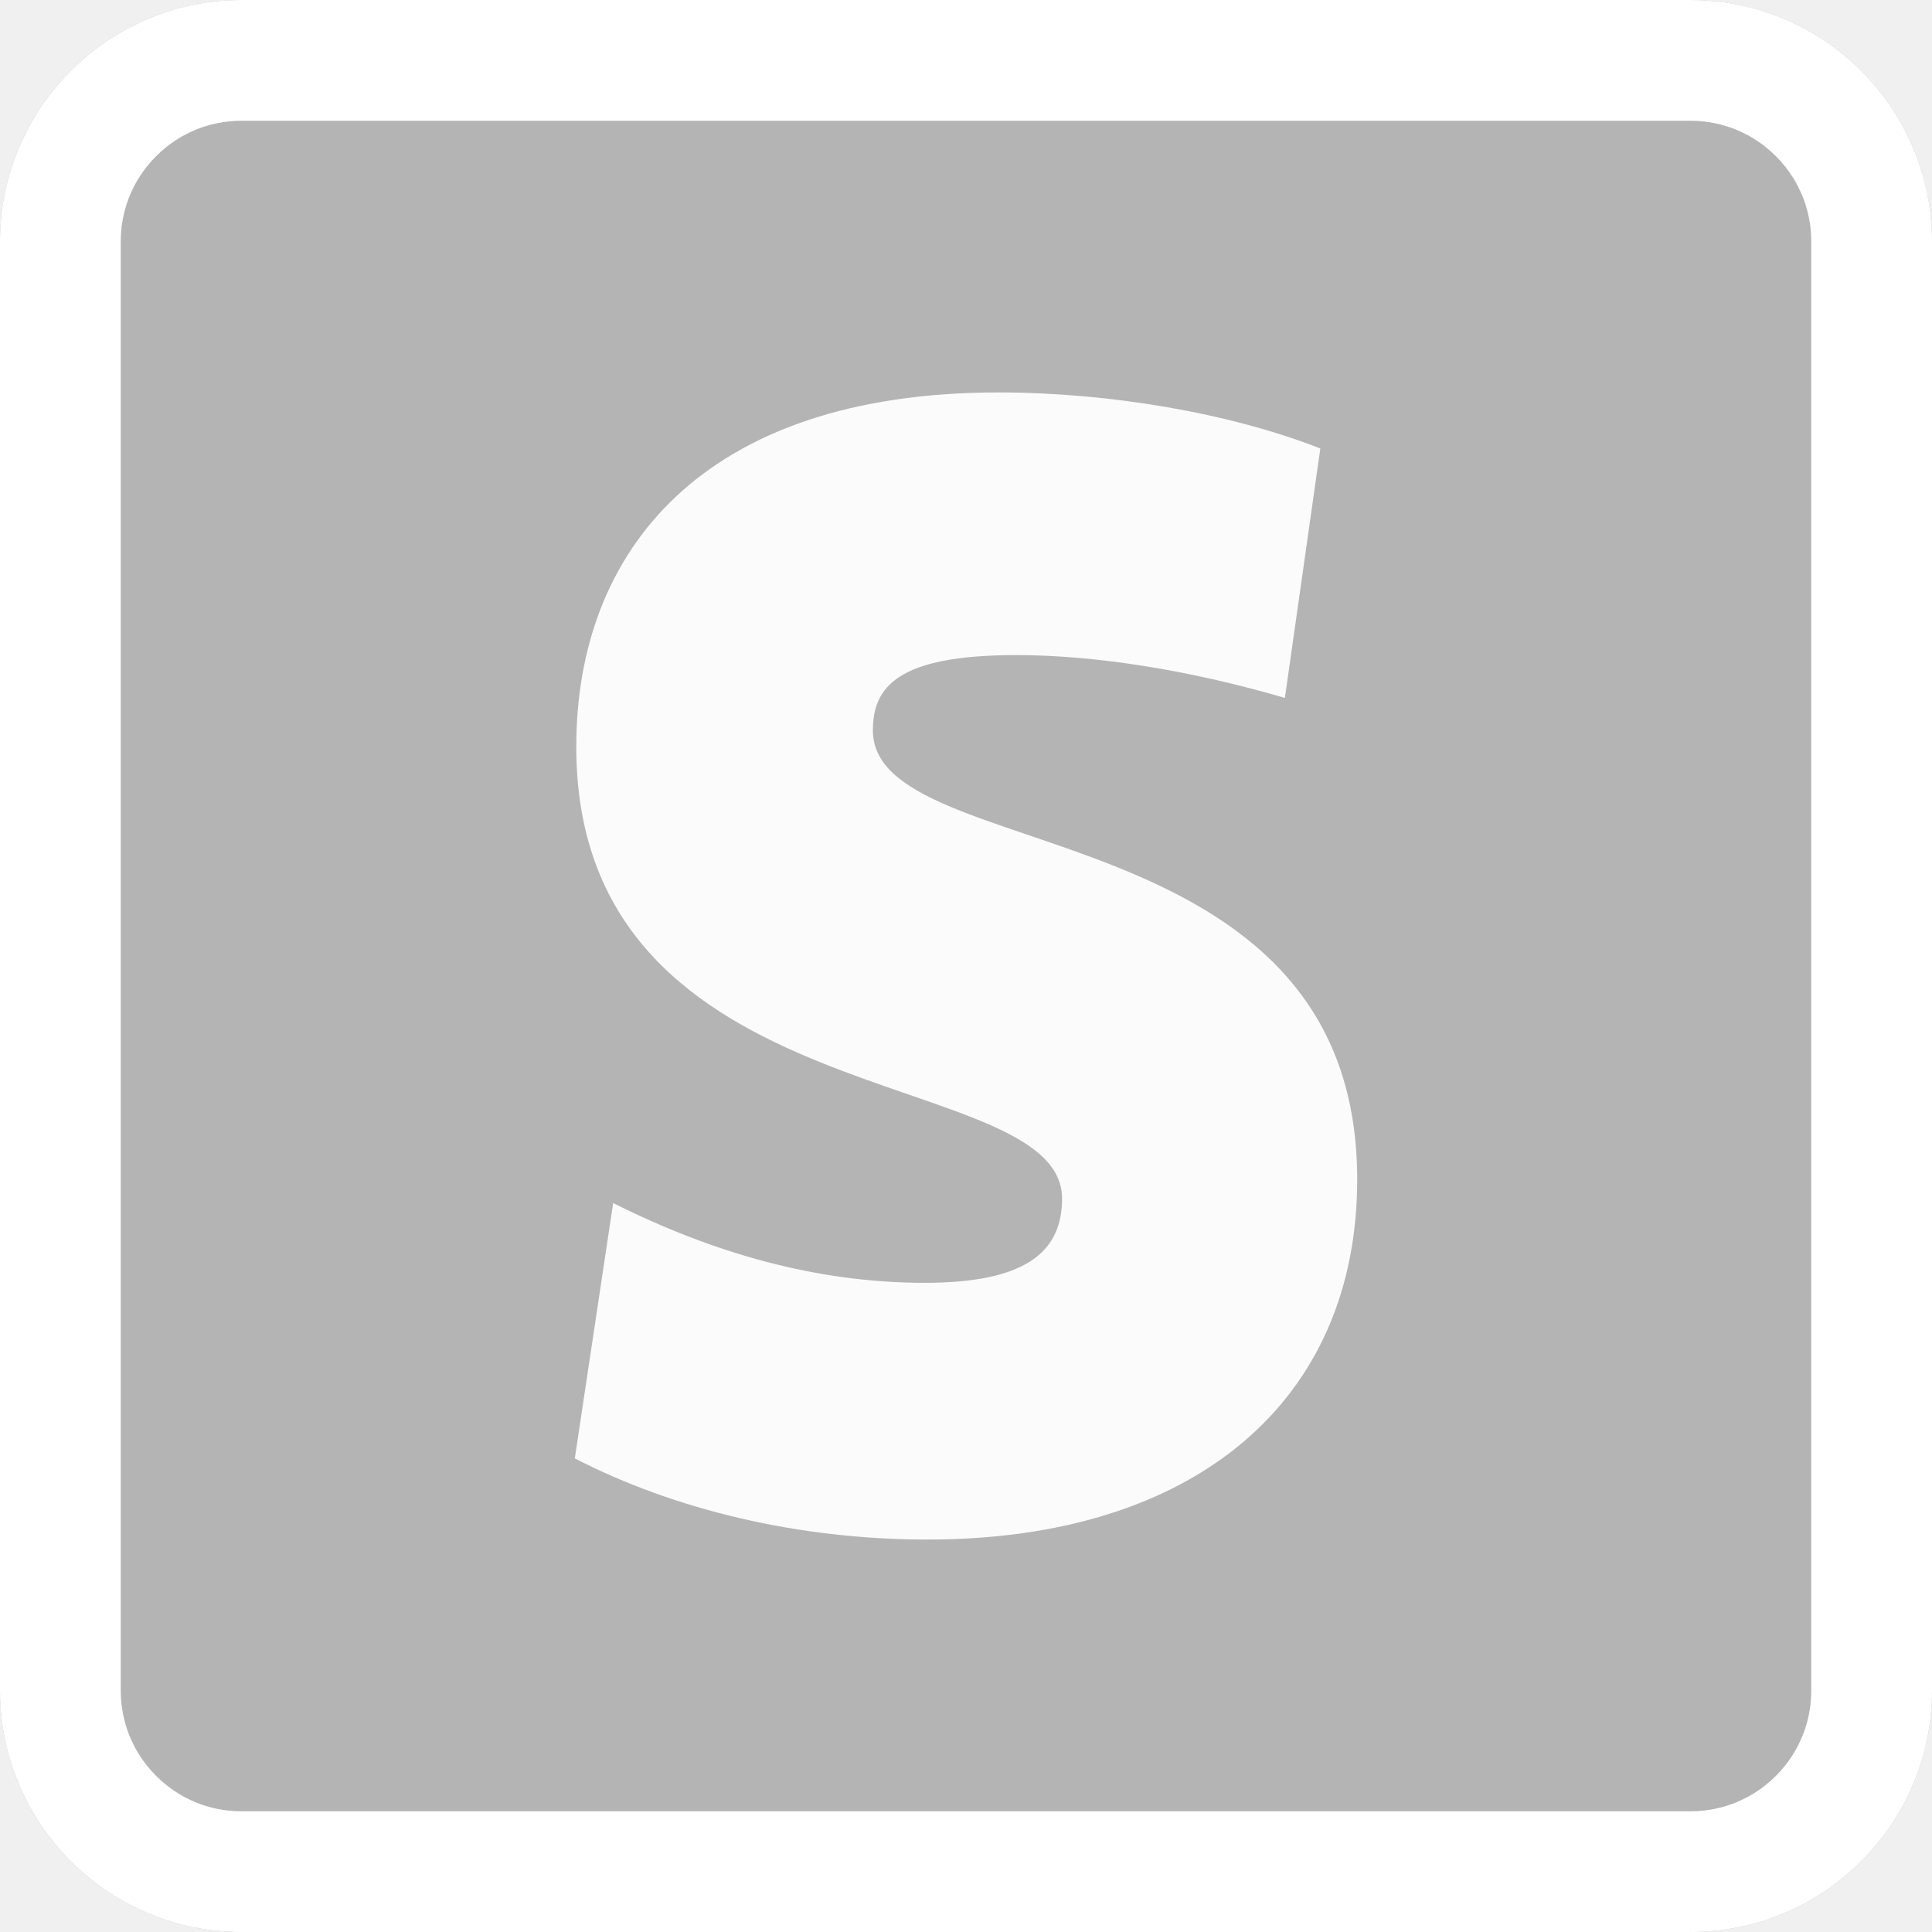
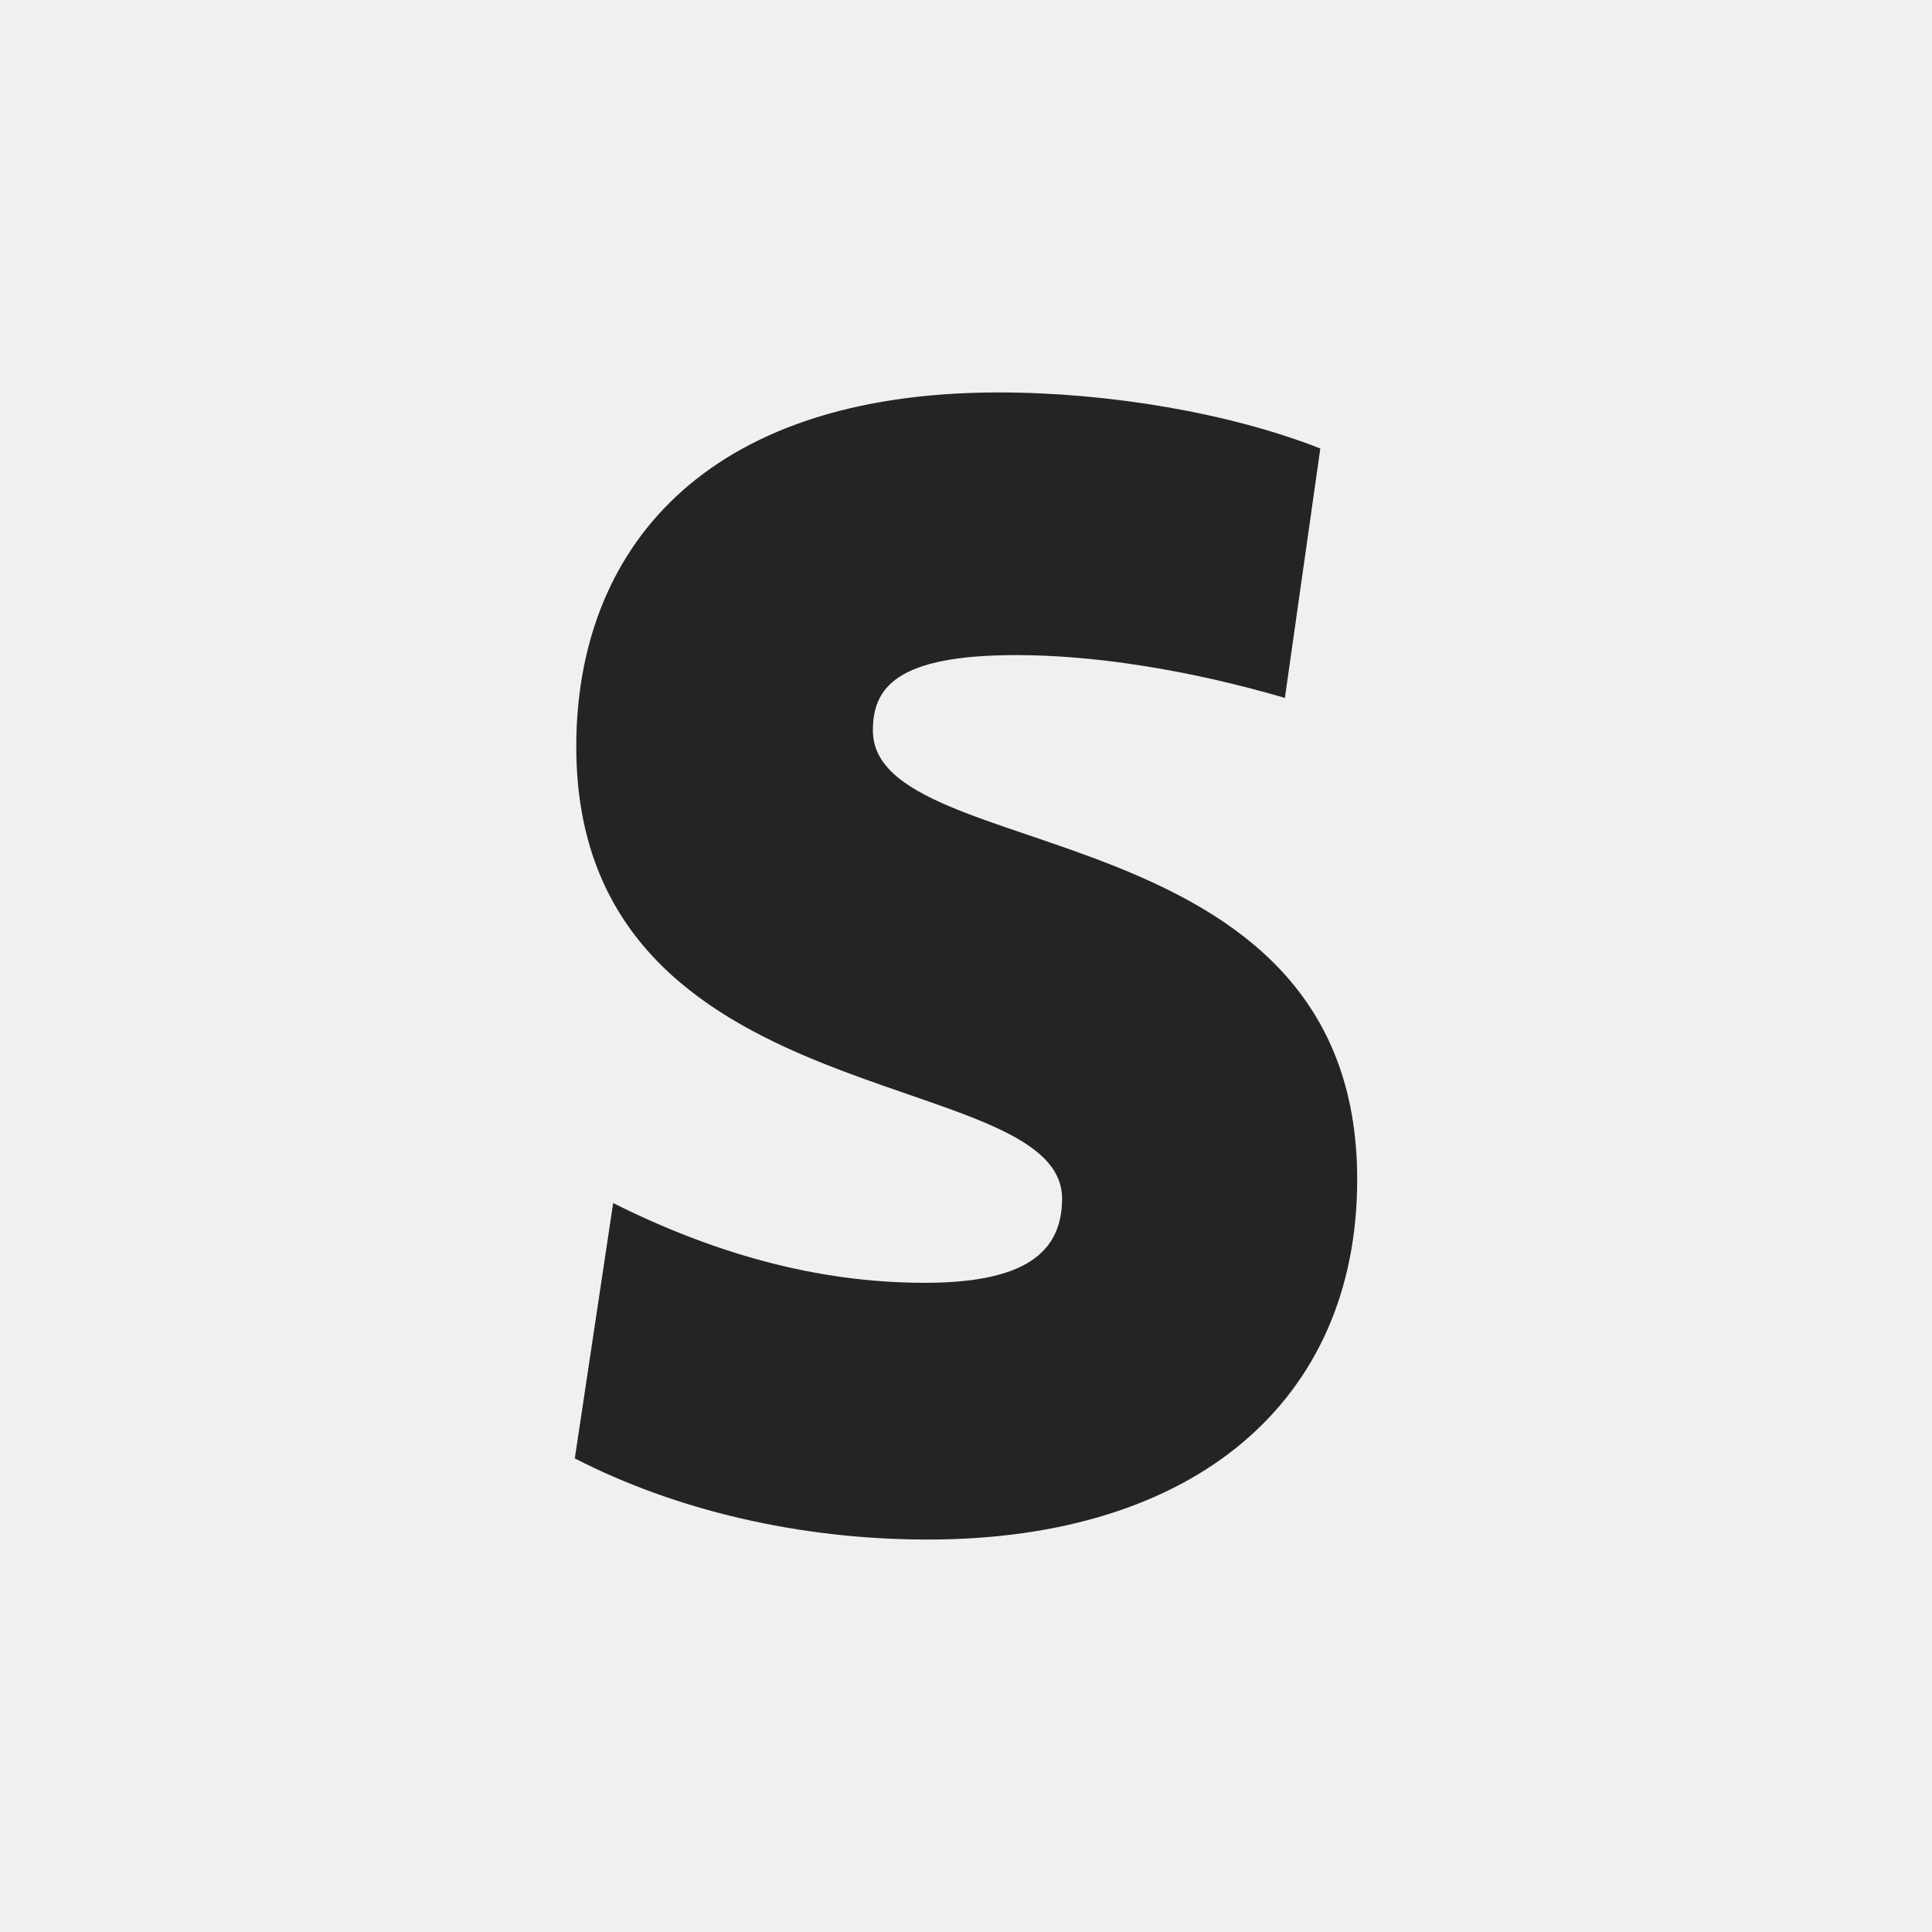
<svg xmlns="http://www.w3.org/2000/svg" width="100%" height="100%" viewBox="0 0 32 32" version="1.1" xml:space="preserve" style="fill-rule:evenodd;clip-rule:evenodd;stroke-linejoin:round;stroke-miterlimit:1.414;">
  <g transform="matrix(1,0,0,1,-72,-178)">
    <g id="solo_off" transform="matrix(1,0,0,1,72,178)">
      <rect x="0" y="0" width="32" height="32" style="fill:none;" />
-       <clipPath id="_clip1">
-         <rect x="0" y="0" width="32" height="32" />
-       </clipPath>
-       <g clip-path="url(#_clip1)">
-         <g transform="matrix(1.23077,0,0,1.23077,-3.69231,-179.692)">
-           <path d="M29,149.25C29,147.456 27.544,146 25.75,146L6.25,146C4.456,146 3,147.456 3,149.25L3,168.75C3,170.544 4.456,172 6.25,172L25.75,172C27.544,172 29,170.544 29,168.75L29,149.25Z" style="fill-opacity:0.251;" />
-           <path d="M25.834,146.001L25.917,146.004L26,146.009L26.082,146.017L26.164,146.026L26.245,146.037L26.325,146.051L26.405,146.066L26.484,146.083L26.562,146.102L26.639,146.123L26.716,146.146L26.792,146.171L26.867,146.197L26.941,146.226L27.015,146.256L27.087,146.287L27.158,146.321L27.229,146.356L27.299,146.392L27.367,146.431L27.435,146.471L27.501,146.512L27.567,146.555L27.631,146.6L27.694,146.646L27.756,146.694L27.817,146.743L27.876,146.793L27.935,146.845L27.992,146.898L28.048,146.952L28.102,147.008L28.155,147.065L28.207,147.124L28.257,147.183L28.306,147.244L28.354,147.306L28.4,147.369L28.445,147.433L28.488,147.499L28.529,147.565L28.569,147.633L28.608,147.701L28.644,147.771L28.679,147.842L28.713,147.913L28.744,147.985L28.774,148.059L28.803,148.133L28.829,148.208L28.854,148.284L28.877,148.361L28.898,148.438L28.917,148.516L28.934,148.595L28.949,148.675L28.963,148.755L28.974,148.836L28.983,148.918L28.991,149L28.996,149.083L28.999,149.166L29,149.25L29,168.75L28.999,168.834L28.996,168.917L28.991,169L28.983,169.082L28.974,169.164L28.963,169.245L28.949,169.325L28.934,169.405L28.917,169.484L28.898,169.562L28.877,169.639L28.854,169.716L28.829,169.792L28.803,169.867L28.774,169.941L28.744,170.015L28.713,170.087L28.679,170.158L28.644,170.229L28.608,170.299L28.569,170.367L28.529,170.435L28.488,170.501L28.445,170.567L28.4,170.631L28.354,170.694L28.306,170.756L28.257,170.817L28.207,170.876L28.155,170.935L28.102,170.992L28.048,171.048L27.992,171.102L27.935,171.155L27.876,171.207L27.817,171.257L27.756,171.306L27.694,171.354L27.631,171.4L27.567,171.445L27.501,171.488L27.435,171.529L27.367,171.569L27.299,171.608L27.229,171.644L27.158,171.679L27.087,171.713L27.015,171.744L26.941,171.774L26.867,171.803L26.792,171.829L26.716,171.854L26.639,171.877L26.562,171.898L26.484,171.917L26.405,171.934L26.325,171.949L26.245,171.963L26.164,171.974L26.082,171.983L26,171.991L25.917,171.996L25.834,171.999L25.75,172L6.25,172L6.166,171.999L6.083,171.996L6,171.991L5.918,171.983L5.836,171.974L5.755,171.963L5.675,171.949L5.595,171.934L5.516,171.917L5.438,171.898L5.361,171.877L5.284,171.854L5.208,171.829L5.133,171.803L5.059,171.774L4.985,171.744L4.913,171.713L4.842,171.679L4.771,171.644L4.701,171.608L4.633,171.569L4.565,171.529L4.499,171.488L4.433,171.445L4.369,171.4L4.306,171.354L4.244,171.306L4.183,171.257L4.124,171.207L4.065,171.155L4.008,171.102L3.952,171.048L3.898,170.992L3.845,170.935L3.793,170.876L3.743,170.817L3.694,170.756L3.646,170.694L3.6,170.631L3.555,170.567L3.512,170.501L3.471,170.435L3.431,170.367L3.392,170.299L3.356,170.229L3.321,170.158L3.287,170.087L3.256,170.015L3.226,169.941L3.197,169.867L3.171,169.792L3.146,169.716L3.123,169.639L3.102,169.562L3.083,169.484L3.066,169.405L3.051,169.325L3.037,169.245L3.026,169.164L3.017,169.082L3.009,169L3.004,168.917L3.001,168.834L3,168.75L3,149.25L3.001,149.166L3.004,149.083L3.009,149L3.017,148.918L3.026,148.836L3.037,148.755L3.051,148.675L3.066,148.595L3.083,148.516L3.102,148.438L3.123,148.361L3.146,148.284L3.171,148.208L3.197,148.133L3.226,148.059L3.256,147.985L3.287,147.913L3.321,147.842L3.356,147.771L3.392,147.701L3.431,147.633L3.471,147.565L3.512,147.499L3.555,147.433L3.6,147.369L3.646,147.306L3.694,147.244L3.743,147.183L3.793,147.124L3.845,147.065L3.898,147.008L3.952,146.952L4.008,146.898L4.065,146.845L4.124,146.793L4.183,146.743L4.244,146.694L4.306,146.646L4.369,146.6L4.433,146.555L4.499,146.512L4.565,146.471L4.633,146.431L4.701,146.392L4.771,146.356L4.842,146.321L4.913,146.287L4.985,146.256L5.059,146.226L5.133,146.197L5.208,146.171L5.284,146.146L5.361,146.123L5.438,146.102L5.516,146.083L5.595,146.066L5.675,146.051L5.755,146.037L5.836,146.026L5.918,146.017L6,146.009L6.083,146.004L6.166,146.001L6.25,146L25.75,146L25.834,146.001ZM6.26,147.625L6.207,147.626L6.165,147.627L6.123,147.63L6.082,147.634L6.042,147.638L6.001,147.644L5.961,147.651L5.921,147.658L5.882,147.667L5.843,147.676L5.805,147.687L5.767,147.698L5.729,147.71L5.692,147.723L5.655,147.737L5.619,147.752L5.583,147.768L5.547,147.785L5.512,147.802L5.477,147.82L5.443,147.839L5.409,147.859L5.376,147.88L5.343,147.902L5.311,147.924L5.279,147.947L5.248,147.971L5.218,147.996L5.188,148.021L5.158,148.047L5.13,148.074L5.101,148.101L5.074,148.13L5.047,148.158L5.021,148.188L4.996,148.218L4.971,148.248L4.947,148.279L4.924,148.311L4.902,148.343L4.88,148.376L4.859,148.409L4.839,148.443L4.82,148.477L4.802,148.512L4.785,148.547L4.768,148.583L4.752,148.619L4.737,148.655L4.723,148.692L4.71,148.729L4.698,148.767L4.687,148.805L4.676,148.843L4.667,148.882L4.658,148.921L4.651,148.961L4.644,149.001L4.638,149.041L4.634,149.082L4.63,149.124L4.627,149.165L4.626,149.207L4.625,149.26L4.625,168.74L4.626,168.793L4.627,168.835L4.63,168.876L4.634,168.918L4.638,168.959L4.644,168.999L4.651,169.039L4.658,169.079L4.667,169.118L4.676,169.157L4.687,169.195L4.698,169.233L4.71,169.271L4.723,169.308L4.737,169.345L4.752,169.381L4.768,169.417L4.785,169.453L4.802,169.488L4.82,169.523L4.839,169.557L4.859,169.591L4.88,169.624L4.902,169.657L4.924,169.689L4.947,169.721L4.971,169.752L4.996,169.782L5.021,169.812L5.047,169.842L5.074,169.87L5.101,169.899L5.13,169.926L5.158,169.953L5.188,169.979L5.218,170.004L5.248,170.029L5.279,170.053L5.311,170.076L5.343,170.098L5.376,170.12L5.409,170.141L5.443,170.161L5.477,170.18L5.512,170.198L5.547,170.215L5.583,170.232L5.619,170.248L5.655,170.263L5.692,170.277L5.729,170.29L5.767,170.302L5.805,170.313L5.843,170.324L5.882,170.333L5.921,170.342L5.961,170.349L6.001,170.356L6.041,170.362L6.082,170.366L6.124,170.37L6.165,170.373L6.207,170.374L6.26,170.375L25.74,170.375L25.793,170.374L25.835,170.373L25.876,170.37L25.918,170.366L25.959,170.362L25.999,170.356L26.039,170.349L26.079,170.342L26.118,170.333L26.157,170.324L26.195,170.313L26.233,170.302L26.271,170.29L26.308,170.277L26.345,170.263L26.381,170.248L26.417,170.232L26.453,170.215L26.488,170.198L26.523,170.18L26.557,170.161L26.591,170.141L26.624,170.12L26.657,170.098L26.689,170.076L26.721,170.053L26.752,170.029L26.782,170.004L26.812,169.979L26.842,169.953L26.87,169.926L26.899,169.899L26.926,169.87L26.953,169.842L26.979,169.812L27.004,169.782L27.029,169.752L27.053,169.721L27.076,169.689L27.098,169.657L27.12,169.624L27.141,169.591L27.161,169.557L27.18,169.523L27.198,169.488L27.215,169.453L27.232,169.417L27.248,169.381L27.263,169.345L27.277,169.308L27.29,169.271L27.302,169.233L27.313,169.195L27.324,169.157L27.333,169.118L27.342,169.079L27.349,169.039L27.356,168.999L27.362,168.959L27.366,168.918L27.37,168.876L27.373,168.835L27.374,168.793L27.375,168.74L27.375,149.26L27.374,149.207L27.373,149.165L27.37,149.124L27.366,149.082L27.362,149.041L27.356,149.001L27.349,148.961L27.342,148.921L27.333,148.882L27.324,148.843L27.313,148.805L27.302,148.767L27.29,148.729L27.277,148.692L27.263,148.655L27.248,148.619L27.232,148.583L27.215,148.547L27.198,148.512L27.18,148.477L27.161,148.443L27.141,148.409L27.12,148.376L27.098,148.343L27.076,148.311L27.053,148.279L27.029,148.248L27.004,148.218L26.979,148.188L26.953,148.158L26.926,148.13L26.899,148.101L26.87,148.074L26.842,148.047L26.812,148.021L26.782,147.996L26.752,147.971L26.721,147.947L26.689,147.924L26.657,147.902L26.624,147.88L26.591,147.859L26.557,147.839L26.523,147.82L26.488,147.802L26.453,147.785L26.417,147.768L26.381,147.752L26.345,147.737L26.308,147.723L26.271,147.71L26.233,147.698L26.195,147.687L26.157,147.676L26.118,147.667L26.079,147.658L26.039,147.651L25.999,147.644L25.958,147.638L25.918,147.634L25.877,147.63L25.835,147.627L25.793,147.626L25.74,147.625L6.26,147.625Z" style="fill:white;" />
-         </g>
-         <g transform="matrix(0.352049,0,0,0.352049,-113.554,-23.4417)">
-           <path d="M386.405,122.076C386.405,104.495 363.619,107.414 363.619,100.951C363.619,98.936 364.732,97.407 370.364,97.407C374.047,97.407 378.491,98.102 383.003,99.422L384.67,87.688C380.435,86.022 374.742,85.05 369.53,85.05C355.565,85.05 349.664,92.547 349.664,101.715C349.664,119.296 372.52,116.586 372.52,122.979C372.52,125.551 370.712,126.94 366.053,126.94C360.981,126.94 356.121,125.551 351.4,123.188L349.595,135.201C354.316,137.631 360.148,139.019 366.192,139.019C378.768,139.019 386.405,132.494 386.405,122.076Z" style="fill:white;fill-opacity:0.949;" />
-         </g>
+       <g transform="matrix(0.352049,0,0,0.352049,-113.554,-23.4417)">
+         <path d="M386.405,122.076C386.405,104.495 363.619,107.414 363.619,100.951C363.619,98.936 364.732,97.407 370.364,97.407C374.047,97.407 378.491,98.102 383.003,99.422L384.67,87.688C380.435,86.022 374.742,85.05 369.53,85.05C355.565,85.05 349.664,92.547 349.664,101.715C349.664,119.296 372.52,116.586 372.52,122.979C372.52,125.551 370.712,126.94 366.053,126.94C360.981,126.94 356.121,125.551 351.4,123.188L349.595,135.201C354.316,137.631 360.148,139.019 366.192,139.019C378.768,139.019 386.405,132.494 386.405,122.076Z" style="fill-opacity:0.851;" />
      </g>
    </g>
  </g>
</svg>
